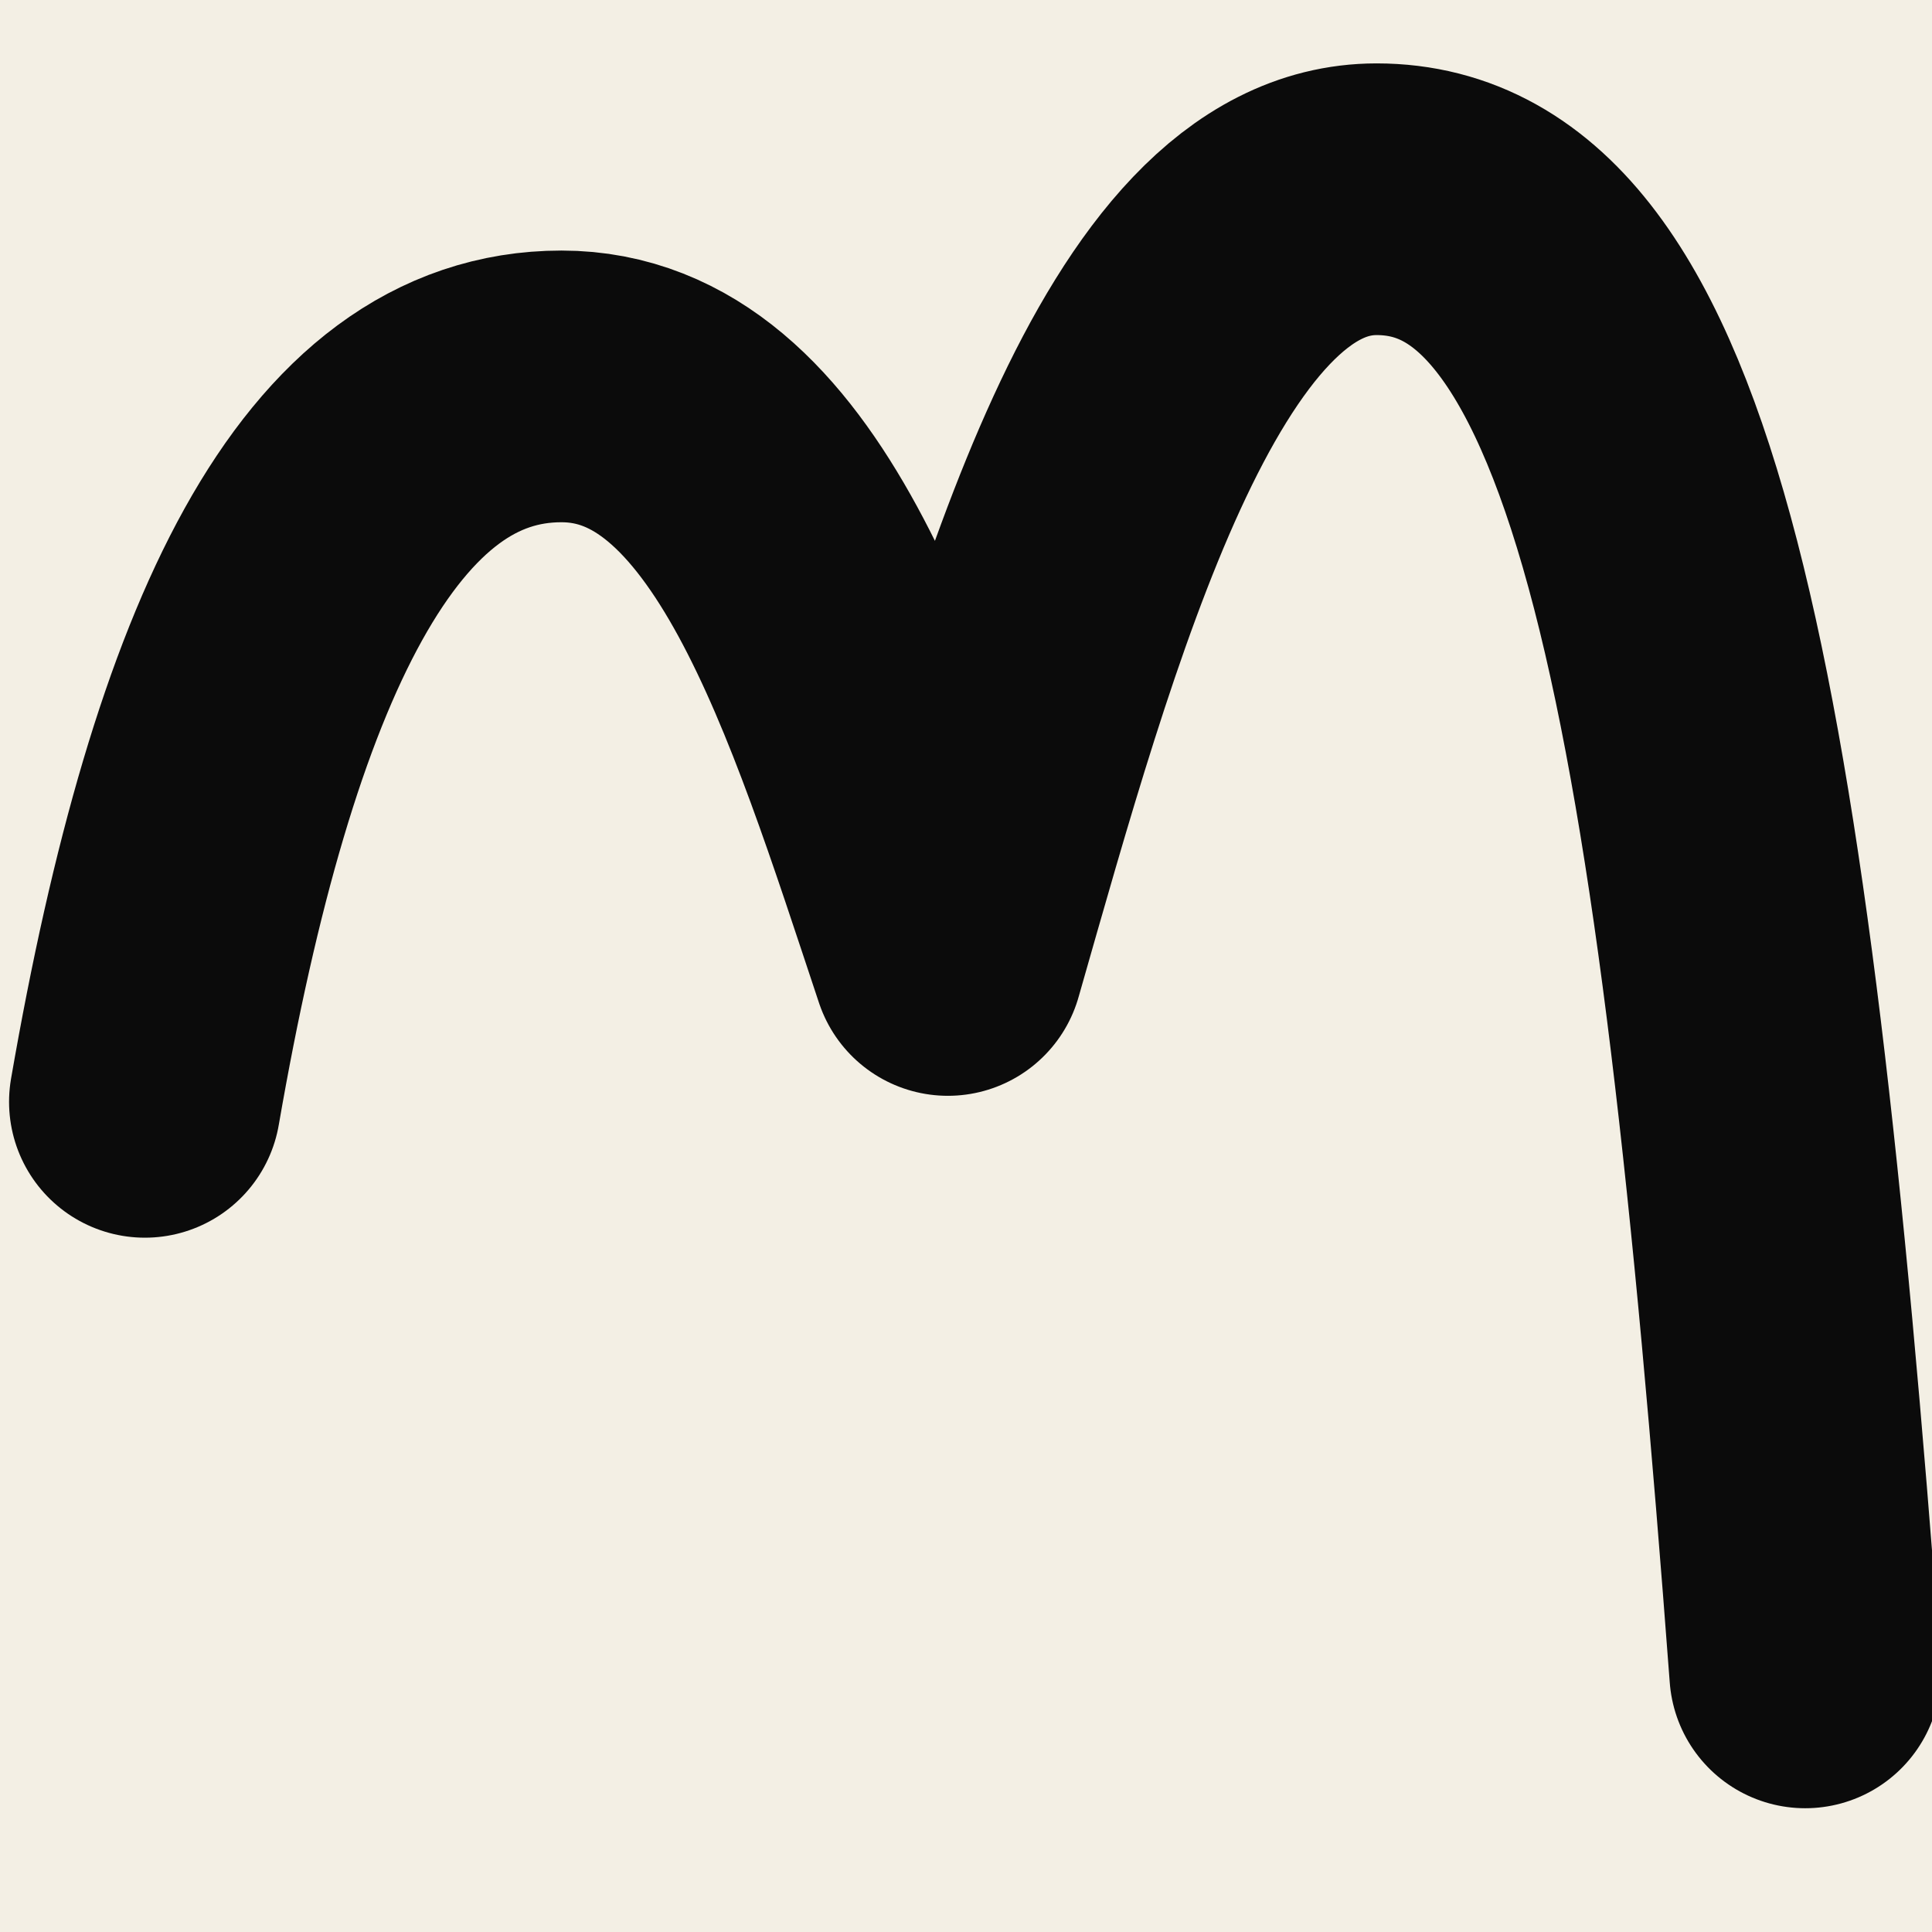
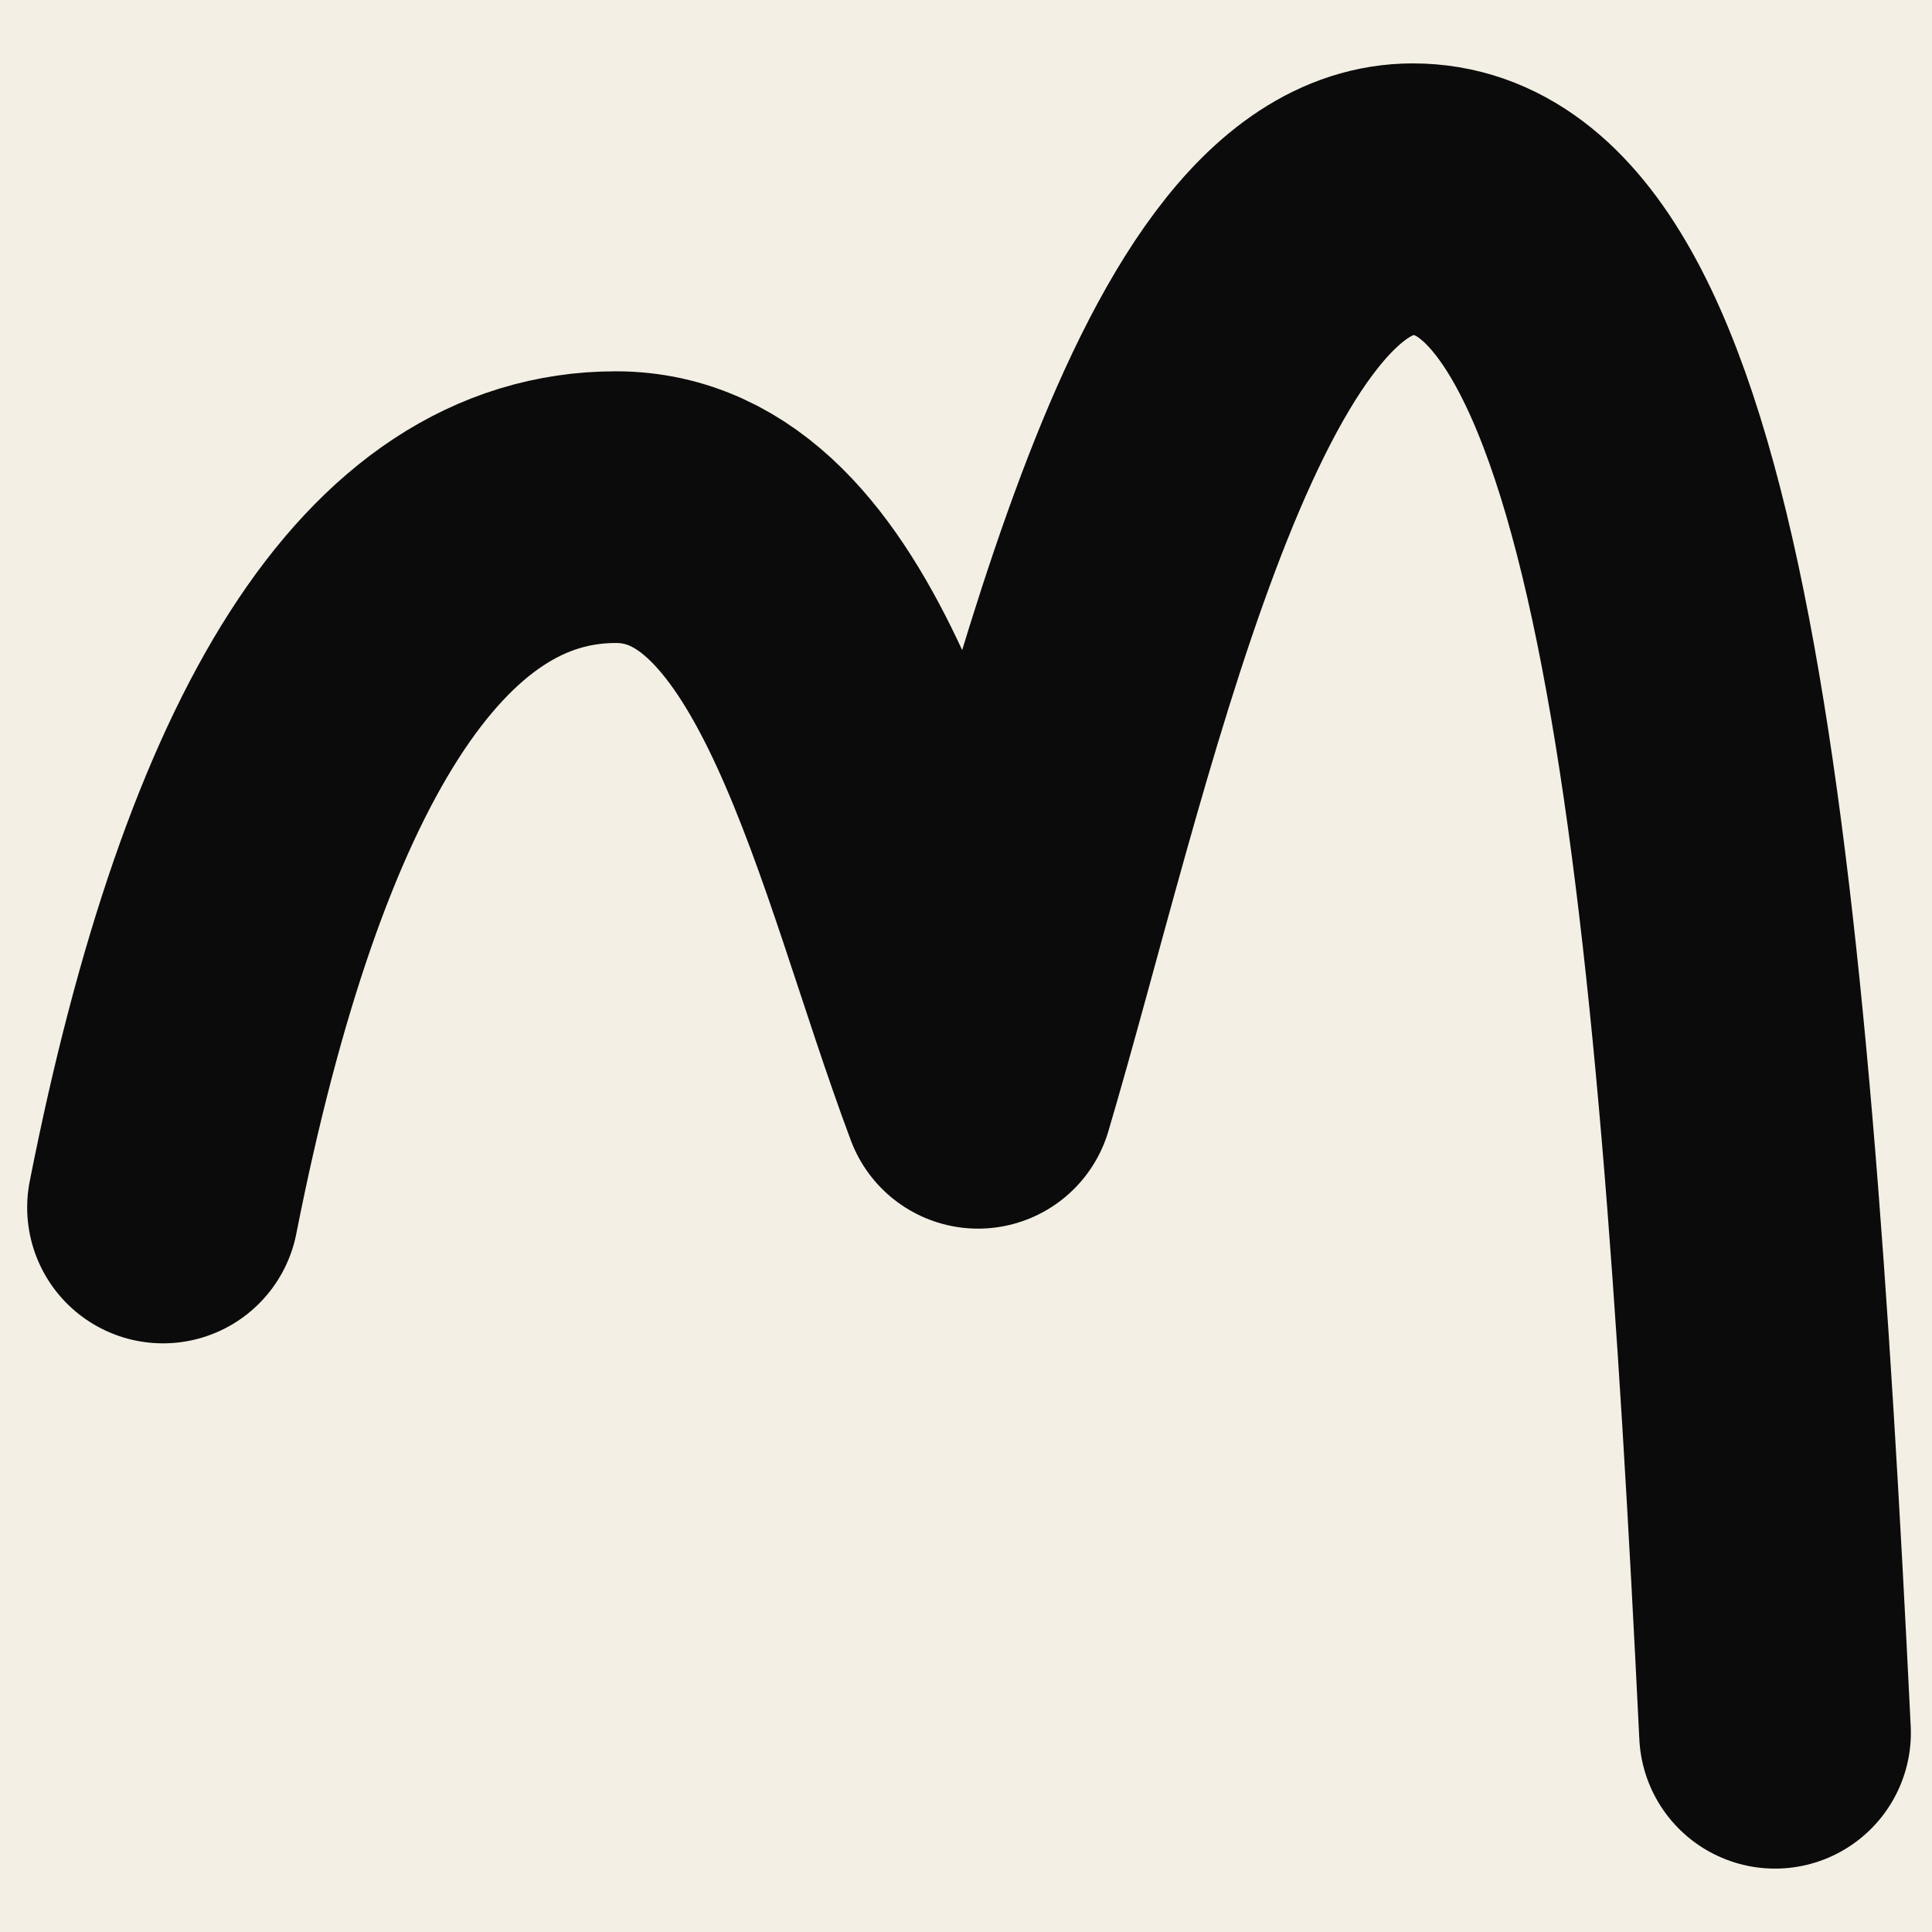
<svg xmlns="http://www.w3.org/2000/svg" viewBox="0 0 64 64" role="img" aria-labelledby="t">
  <rect width="64" height="64" fill="#F3EFE4" />
-   <path d="M4.8 36.5 C7.4 21.5 11.6 12.8 18.6 12.8 C25.4 12.8 28.4 22.8 31.4 31.8 C34.6 20.6 38.4 6.6 45.6 6.6 C54.6 6.6 57.4 23.5 59.8 55.4" fill="none" stroke="#0B0B0B" stroke-width="9" stroke-linecap="round" stroke-linejoin="round" />
+   <path d="M5.4 40 C8.4 24.8 13.4 16.8 20.4 16.8 C27.2 16.8 29.4 28.2 32.4 36.2 C35.6 25.4 39.4 6.6 46.8 6.6 C55.4 6.6 57.4 28.8 58.8 57.4" fill="none" stroke="#0B0B0B" stroke-width="9" stroke-linecap="round" stroke-linejoin="round" />
</svg>
